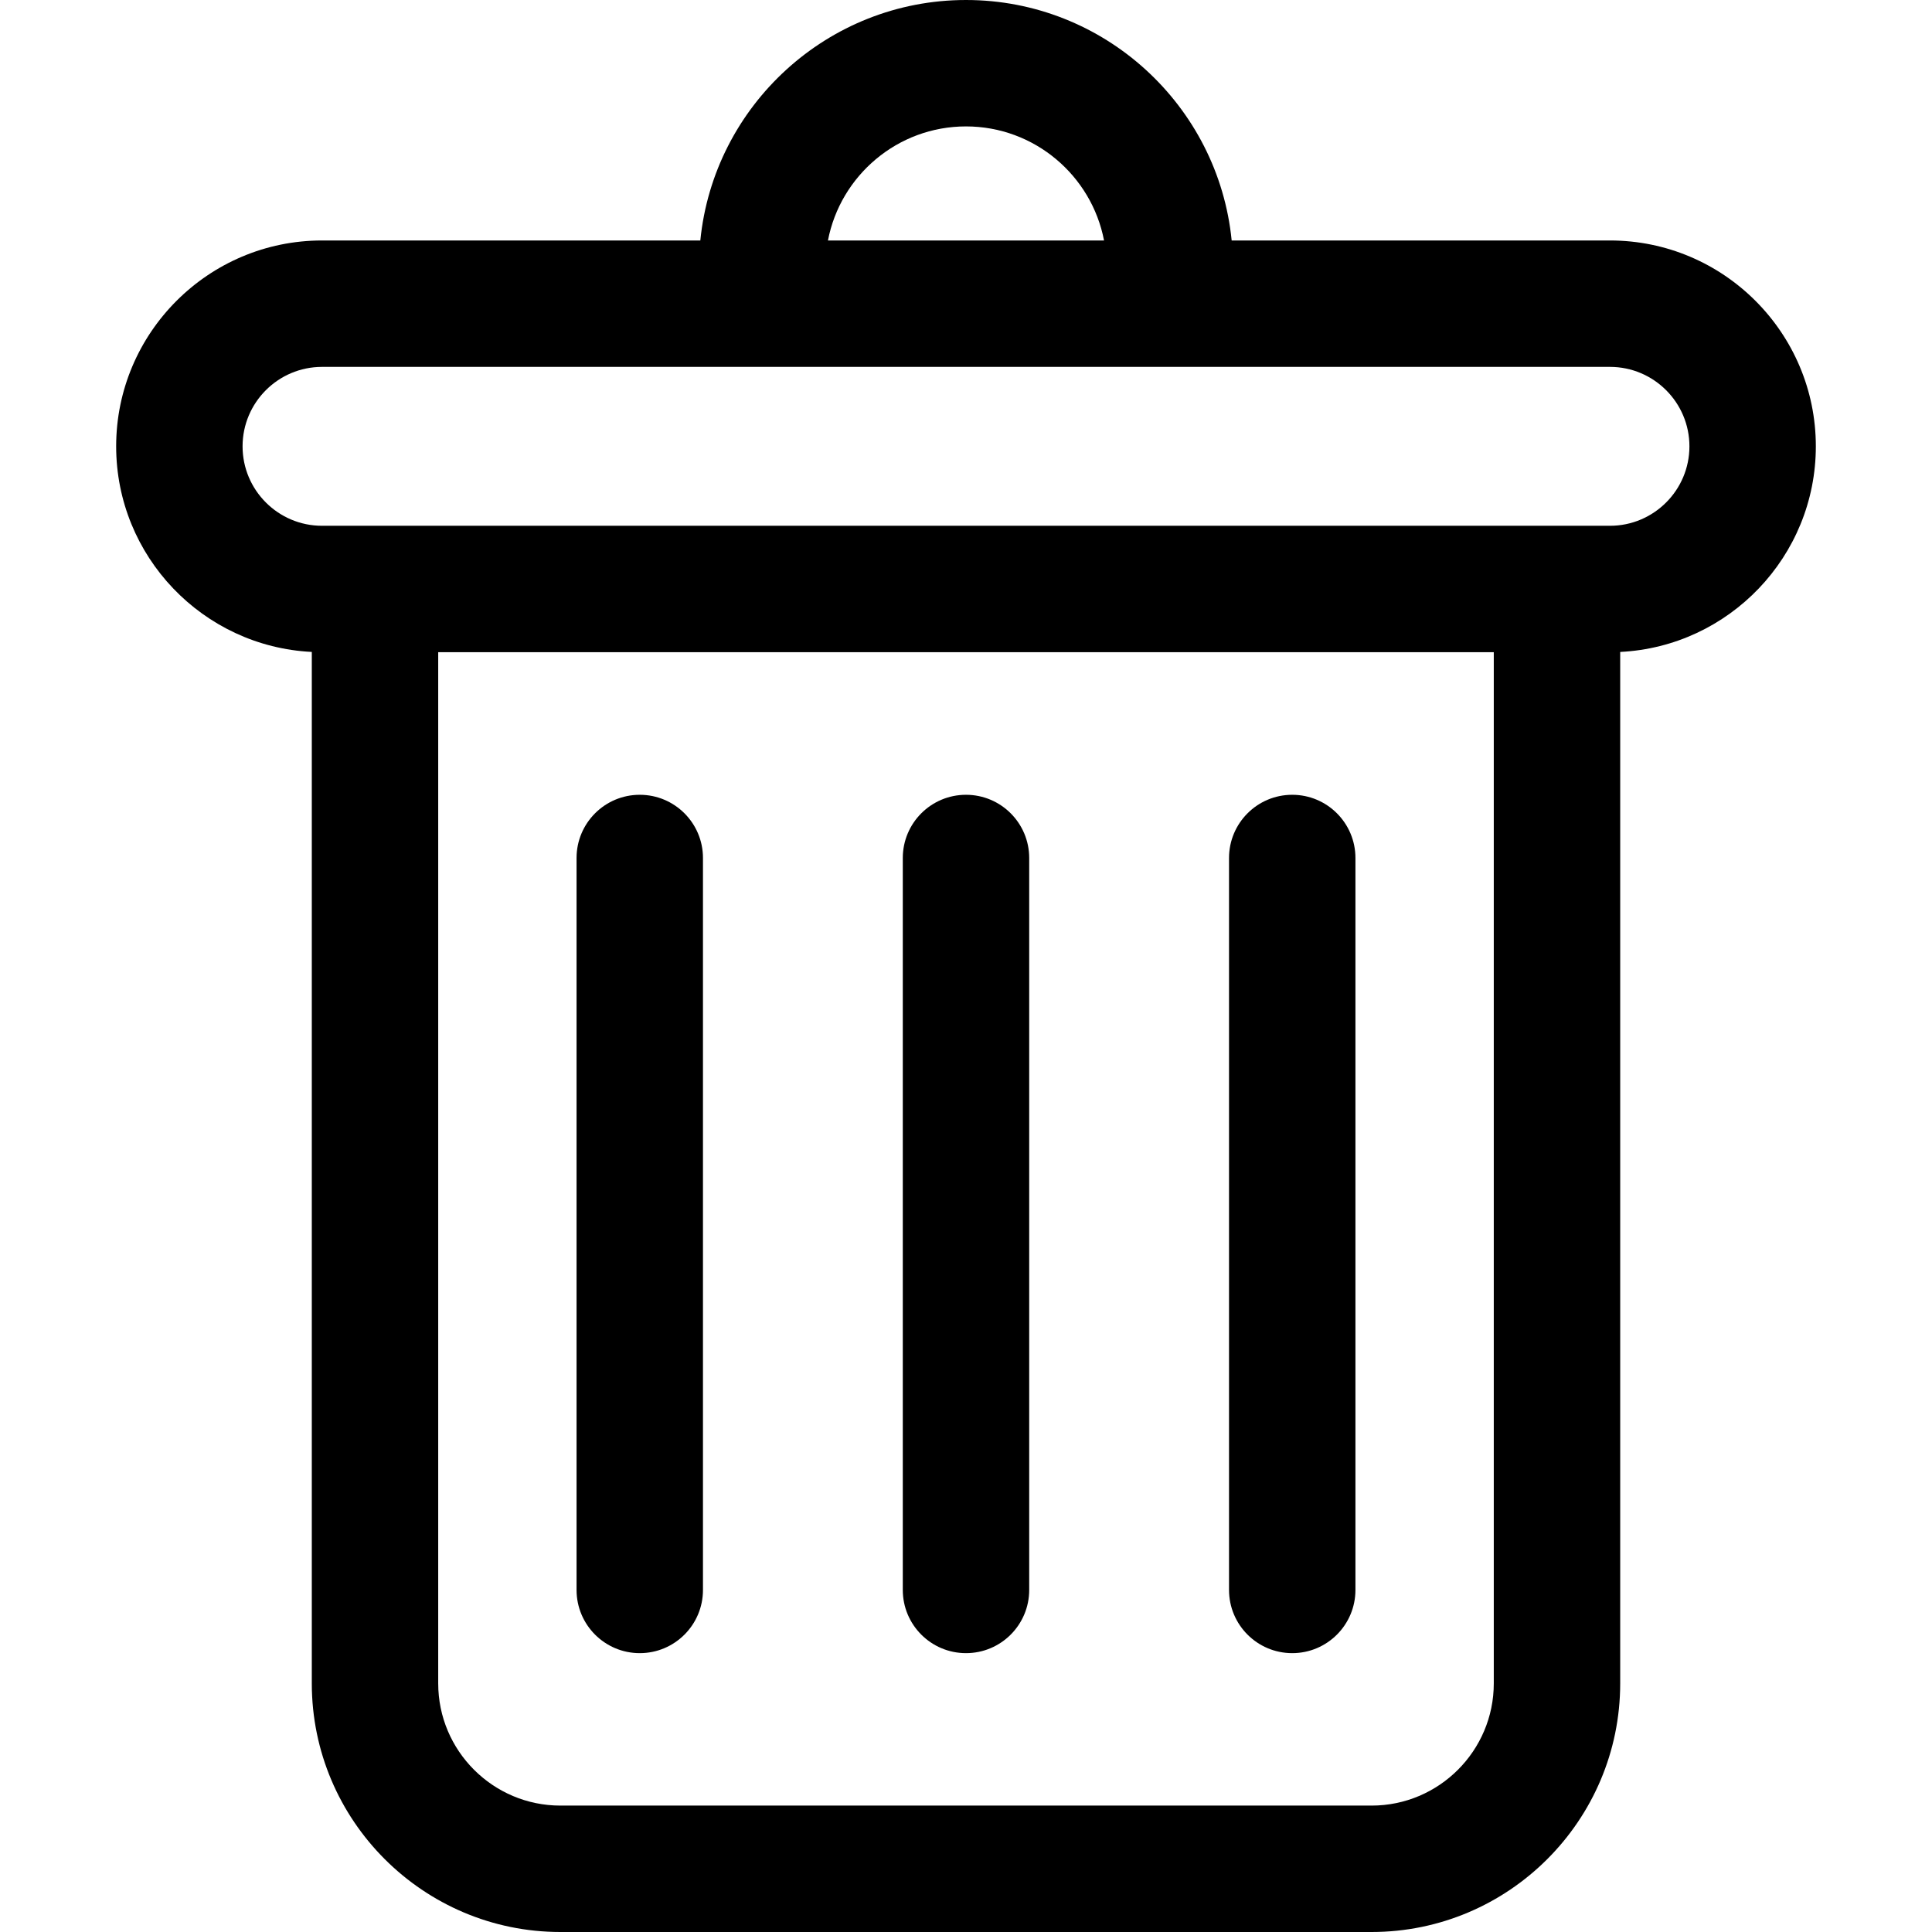
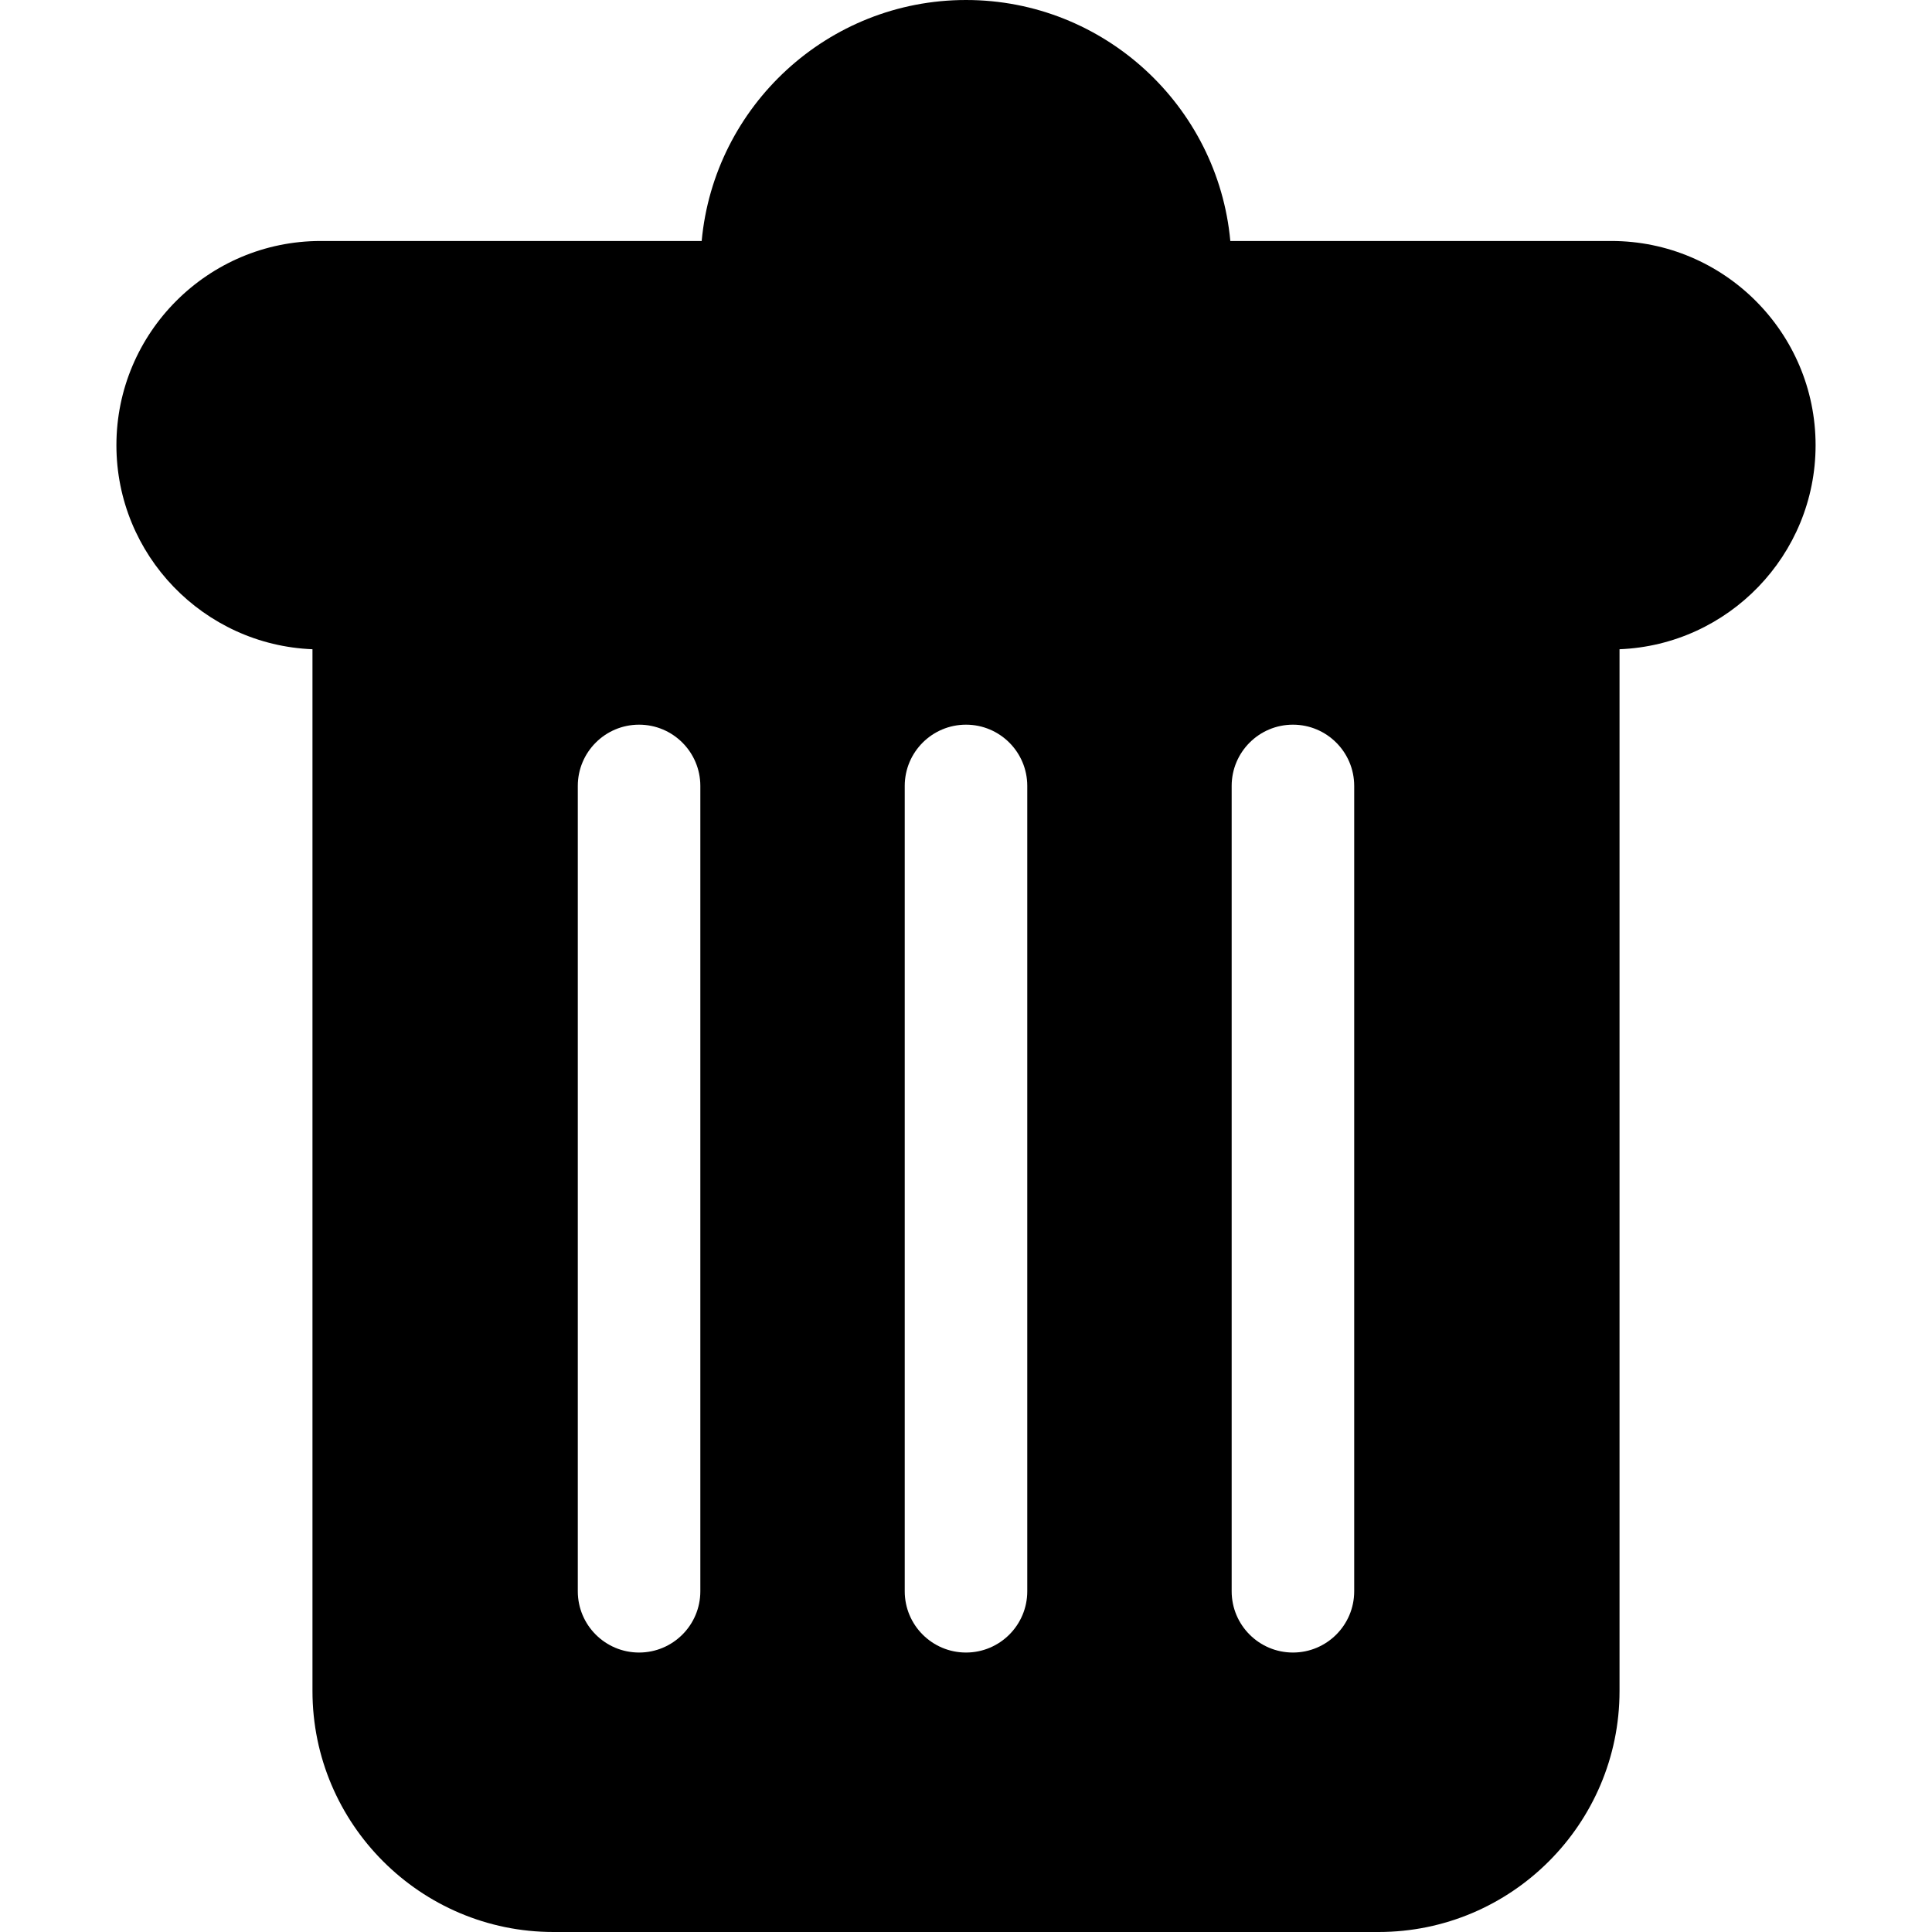
- <svg xmlns="http://www.w3.org/2000/svg" version="1.1" id="Layer_1" x="0px" y="0px" viewBox="0 0 458.5 458.5" style="enable-background:new 0 0 458.5 458.5;" xml:space="preserve">
+ <svg xmlns="http://www.w3.org/2000/svg" version="1.1" id="Layer_1" x="0px" y="0px" viewBox="0 0 457.503 457.503" style="enable-background:new 0 0 457.503 457.503;" xml:space="preserve">
  <g>
    <g>
-       <g>
-         <path d="M382.078,57.069h-89.78C289.128,25.075,262.064,0,229.249,0S169.37,25.075,166.2,57.069H76.421     c-26.938,0-48.854,21.916-48.854,48.854c0,26.125,20.613,47.524,46.429,48.793V399.5c0,32.533,26.467,59,59,59h192.508     c32.533,0,59-26.467,59-59V154.717c25.816-1.269,46.429-22.668,46.429-48.793C430.933,78.985,409.017,57.069,382.078,57.069z      M229.249,30c16.244,0,29.807,11.673,32.76,27.069h-65.52C199.442,41.673,213.005,30,229.249,30z M354.503,399.501     c0,15.991-13.009,29-29,29H132.995c-15.991,0-29-13.009-29-29V154.778c12.244,0,240.932,0,250.508,0V399.501z M382.078,124.778     c-3.127,0-302.998,0-305.657,0c-10.396,0-18.854-8.458-18.854-18.854S66.025,87.07,76.421,87.07h305.657     c10.396,0,18.854,8.458,18.854,18.854S392.475,124.778,382.078,124.778z" />
-         <path d="M229.249,392.323c8.284,0,15-6.716,15-15V203.618c0-8.284-6.715-15-15-15c-8.284,0-15,6.716-15,15v173.705     C214.249,385.607,220.965,392.323,229.249,392.323z" />
-         <path d="M306.671,392.323c8.284,0,15-6.716,15-15V203.618c0-8.284-6.716-15-15-15s-15,6.716-15,15v173.705     C291.671,385.607,298.387,392.323,306.671,392.323z" />
-         <path d="M151.828,392.323c8.284,0,15-6.716,15-15V203.618c0-8.284-6.716-15-15-15c-8.284,0-15,6.716-15,15v173.705     C136.828,385.607,143.544,392.323,151.828,392.323z" />
-       </g>
+       <path d="M381.575,57.067h-90.231C288.404,25.111,261.461,0,228.752,0C196.043,0,169.1,25.111,166.16,57.067H75.929    c-26.667,0-48.362,21.695-48.362,48.362c0,26.018,20.655,47.292,46.427,48.313v246.694c0,31.467,25.6,57.067,57.067,57.067    h195.381c31.467,0,57.067-25.6,57.067-57.067V153.741c25.772-1.02,46.427-22.294,46.427-48.313    C429.936,78.761,408.242,57.067,381.575,57.067z M165.841,376.817c0,8.013-6.496,14.509-14.508,14.509    c-8.013,0-14.508-6.496-14.508-14.509V186.113c0-8.013,6.496-14.508,14.508-14.508c8.013,0,14.508,6.496,14.508,14.508V376.817z     M243.26,376.817c0,8.013-6.496,14.509-14.508,14.509c-8.013,0-14.508-6.496-14.508-14.509V186.113    c0-8.013,6.496-14.508,14.508-14.508c8.013,0,14.508,6.496,14.508,14.508V376.817z M320.679,376.817    c0,8.013-6.496,14.509-14.508,14.509c-8.013,0-14.509-6.496-14.509-14.509V186.113c0-8.013,6.496-14.508,14.509-14.508    s14.508,6.496,14.508,14.508V376.817z" />
    </g>
  </g>
  <g>
</g>
  <g>
</g>
  <g>
</g>
  <g>
</g>
  <g>
</g>
  <g>
</g>
  <g>
</g>
  <g>
</g>
  <g>
</g>
  <g>
</g>
  <g>
</g>
  <g>
</g>
  <g>
</g>
  <g>
</g>
  <g>
</g>
</svg>
